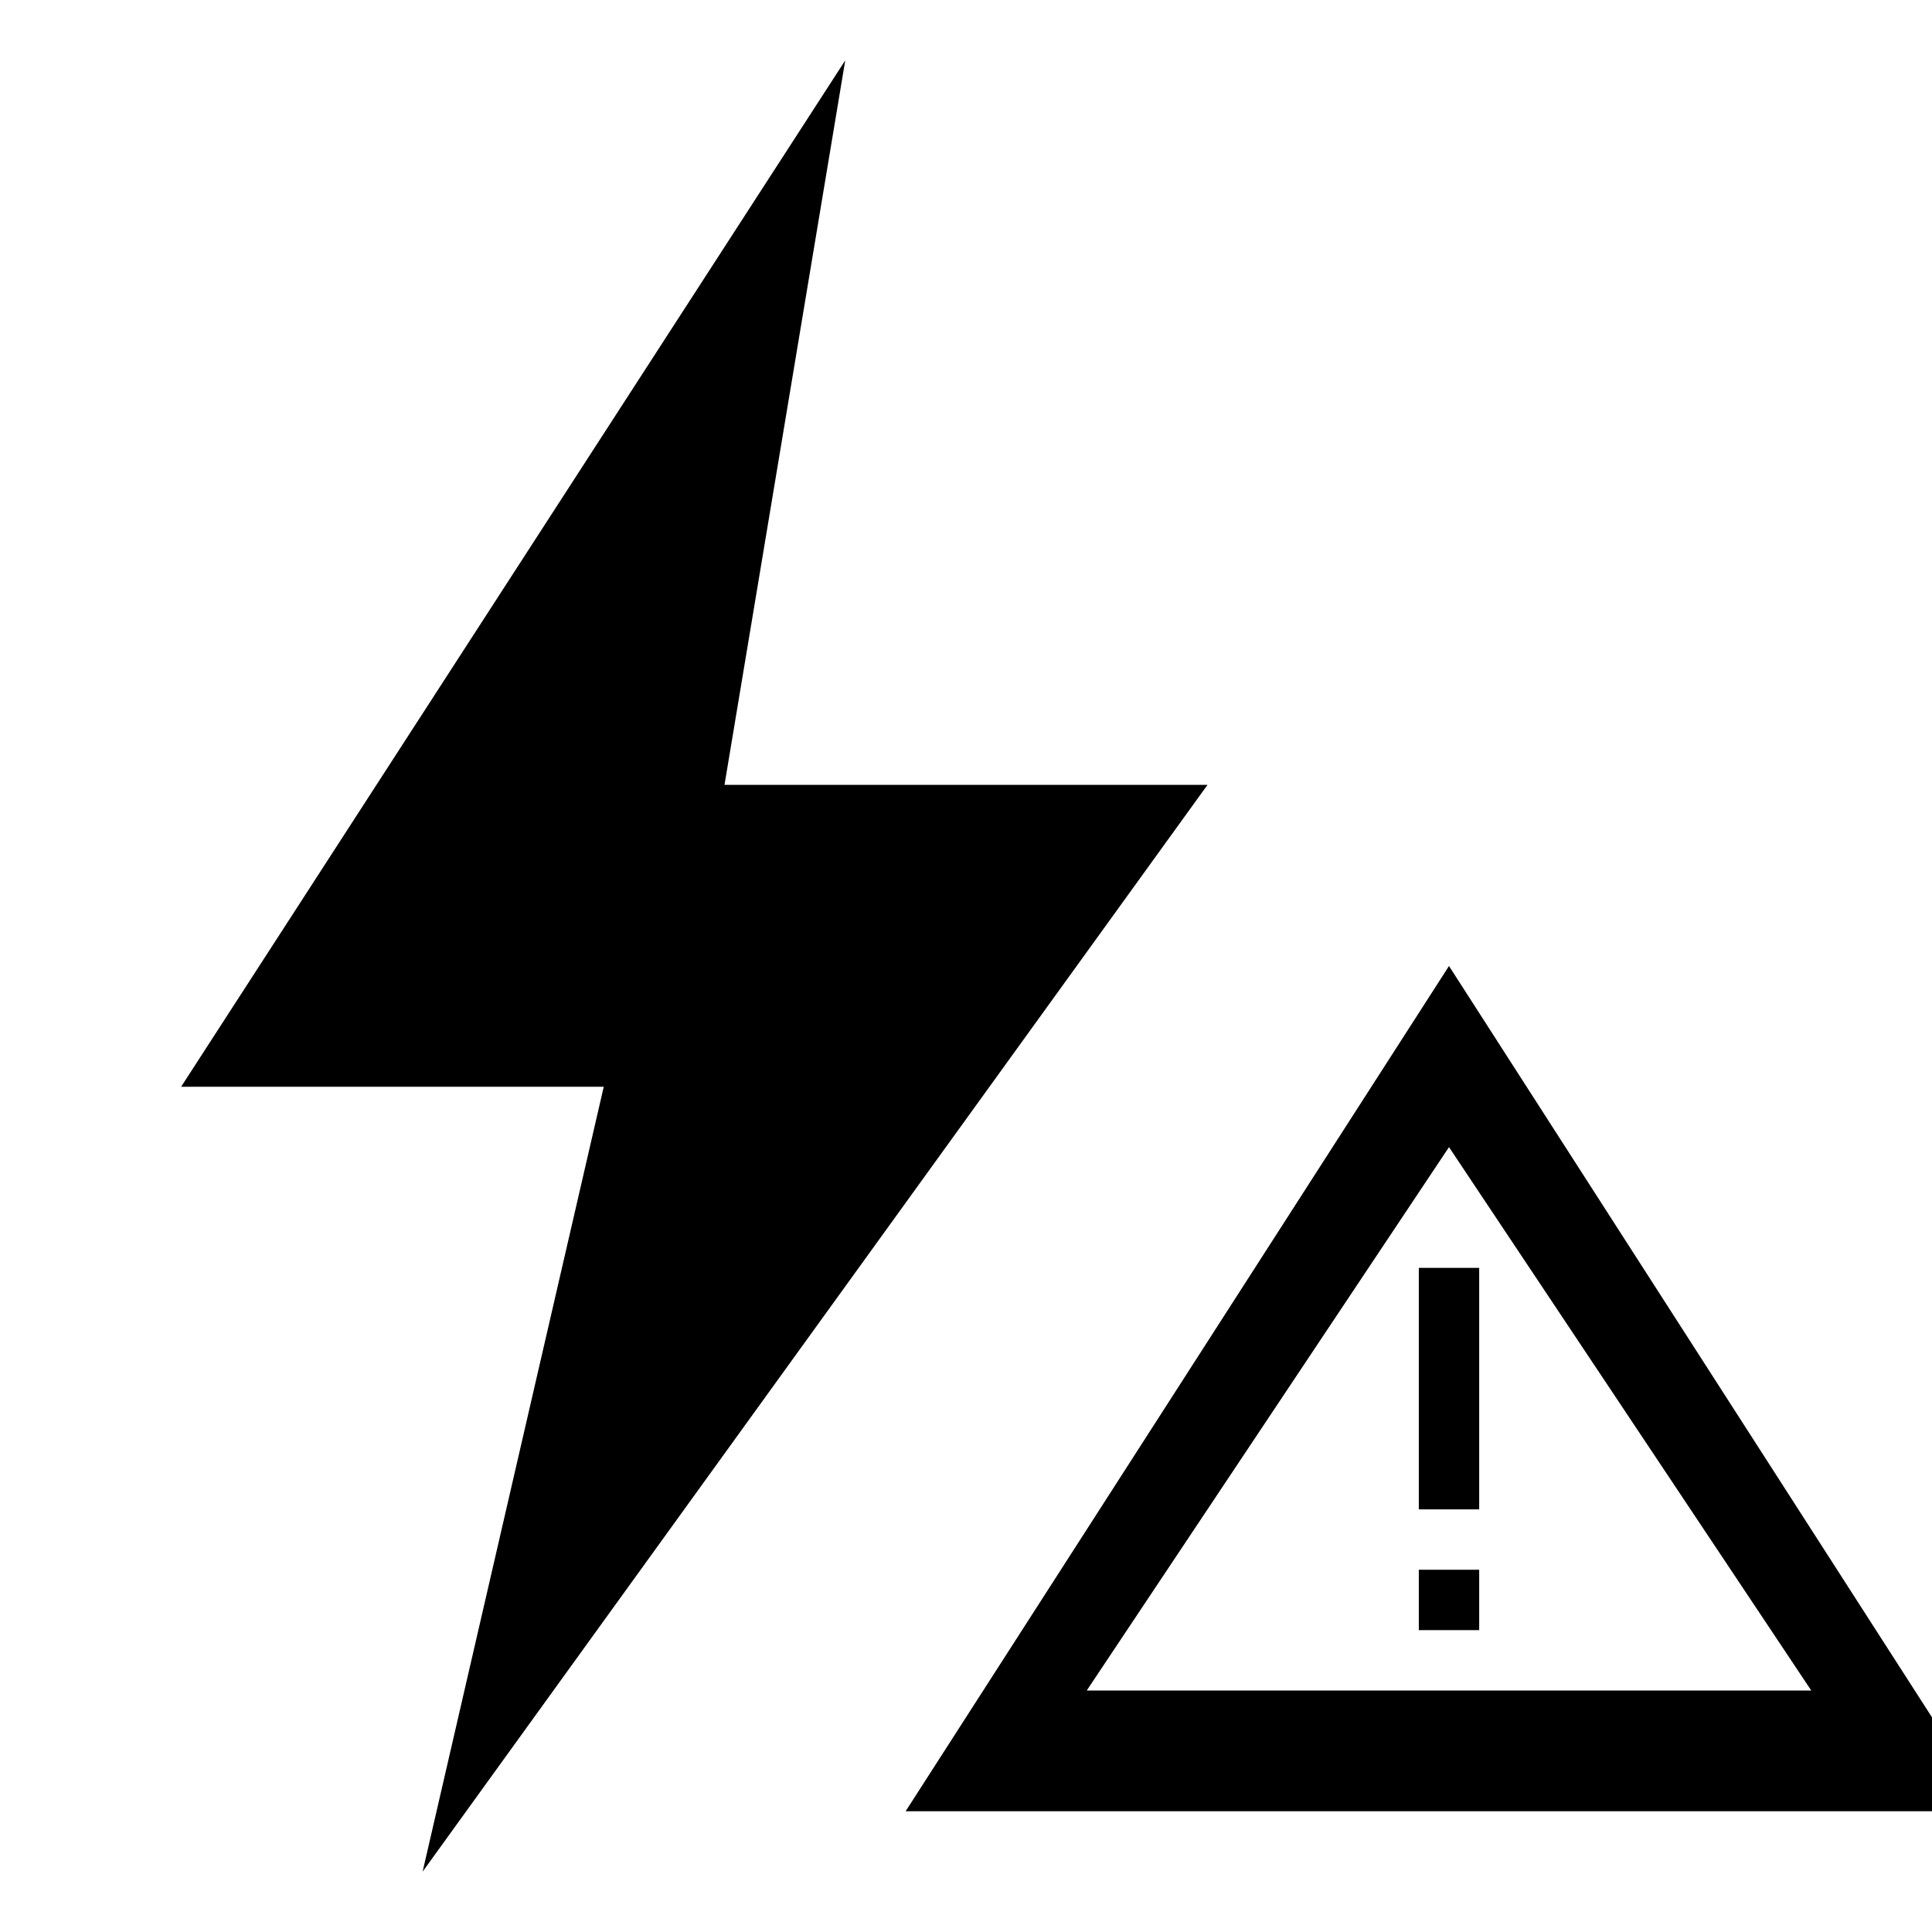
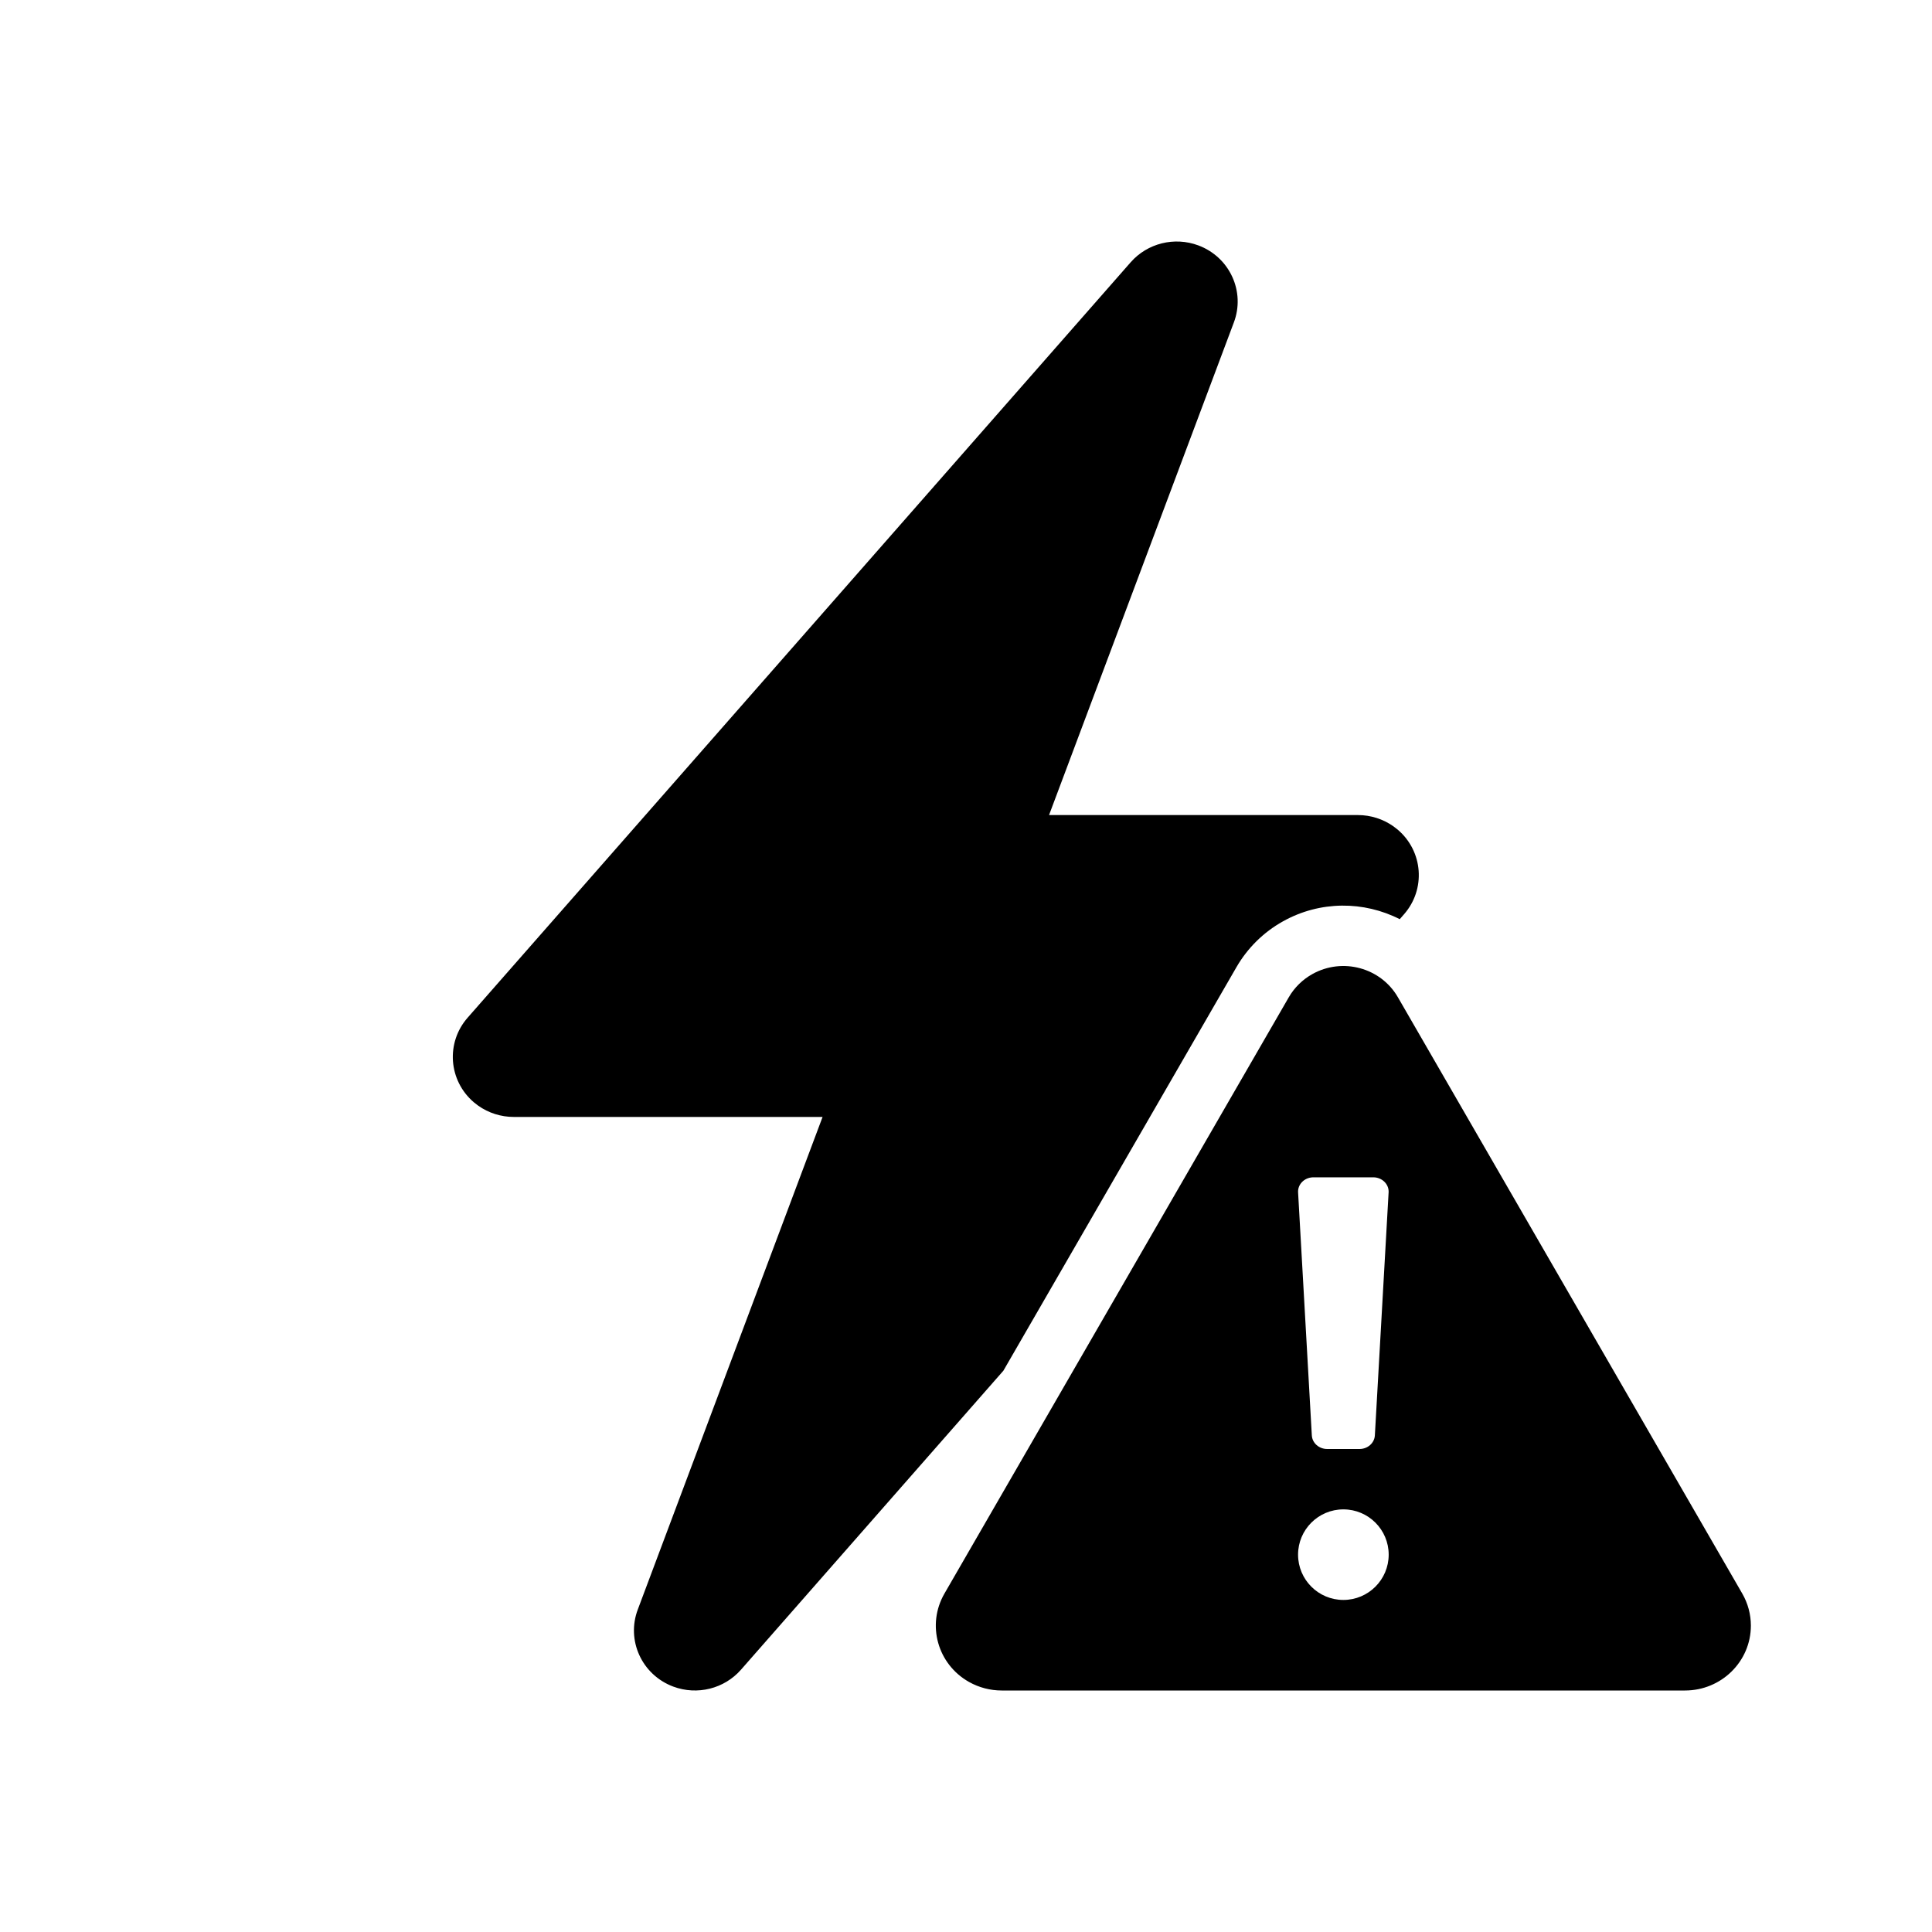
<svg xmlns="http://www.w3.org/2000/svg" width="64px" height="64px" viewBox="0 0 64 64" version="1.1">
-   <g fill="#000" fill-rule="evenodd">
-     <path d="M28 2 6 36h14L14 62 40 26H24z" />
-     <path d="M48 32 30 60h36z M48 38l12 18H36z" />
-     <rect x="47" y="42" width="2" height="8" />
-     <rect x="47" y="52" width="2" height="2" />
+   <g stroke="none" stroke-width="1" fill="none" fill-rule="evenodd">
+     <path fill="#000000" d="M46.307,33.035 L57.715,52.789 C57.902,53.113 58,53.479 58,53.851 C58,55.038 57.023,56 55.818,56 L33.183,56 C32.805,56 32.433,55.903 32.104,55.719 C31.056,55.132 30.69,53.821 31.286,52.789 L42.693,33.035 C42.878,32.715 43.148,32.45 43.473,32.268 C44.471,31.709 45.74,32.053 46.307,33.035 Z M39.696,8.129 C40.738,8.517 41.263,9.665 40.869,10.692 L34.751,27 L44.982,27 C45.406,27 45.818,27.132 46.16,27.374 L46.302,27.484 C47.145,28.203 47.237,29.459 46.508,30.289 L46.368,30.449 C45.187,29.847 43.735,29.829 42.496,30.523 C41.857,30.88 41.327,31.403 40.961,32.035 L33.238,45.407 L24.545,55.312 C23.991,55.943 23.096,56.166 22.304,55.871 C21.262,55.483 20.737,54.335 21.131,53.308 L27.249,37 L17.018,37 C16.594,37 16.182,36.868 15.84,36.626 L15.698,36.516 C14.855,35.797 14.763,34.541 15.492,33.711 L37.455,8.688 C38.009,8.057 38.904,7.834 39.696,8.129 Z M44.501,50 C43.672,50 43,50.672 43,51.5 C43,52.328 43.672,53 44.501,53 C45.33,53 46.002,52.328 46.002,51.5 C46.002,50.672 45.33,50 44.501,50 Z M45.491,39 L43.482,39.001 C43.202,39.014 42.986,39.237 43.001,39.499 L43.456,47.551 C43.471,47.803 43.694,48 43.965,48 L45.035,48 C45.306,48 45.529,47.803 45.544,47.551 L46,39.486 L46,39.474 C46,39.212 45.772,39 45.491,39 Z" />
  </g>
</svg>
